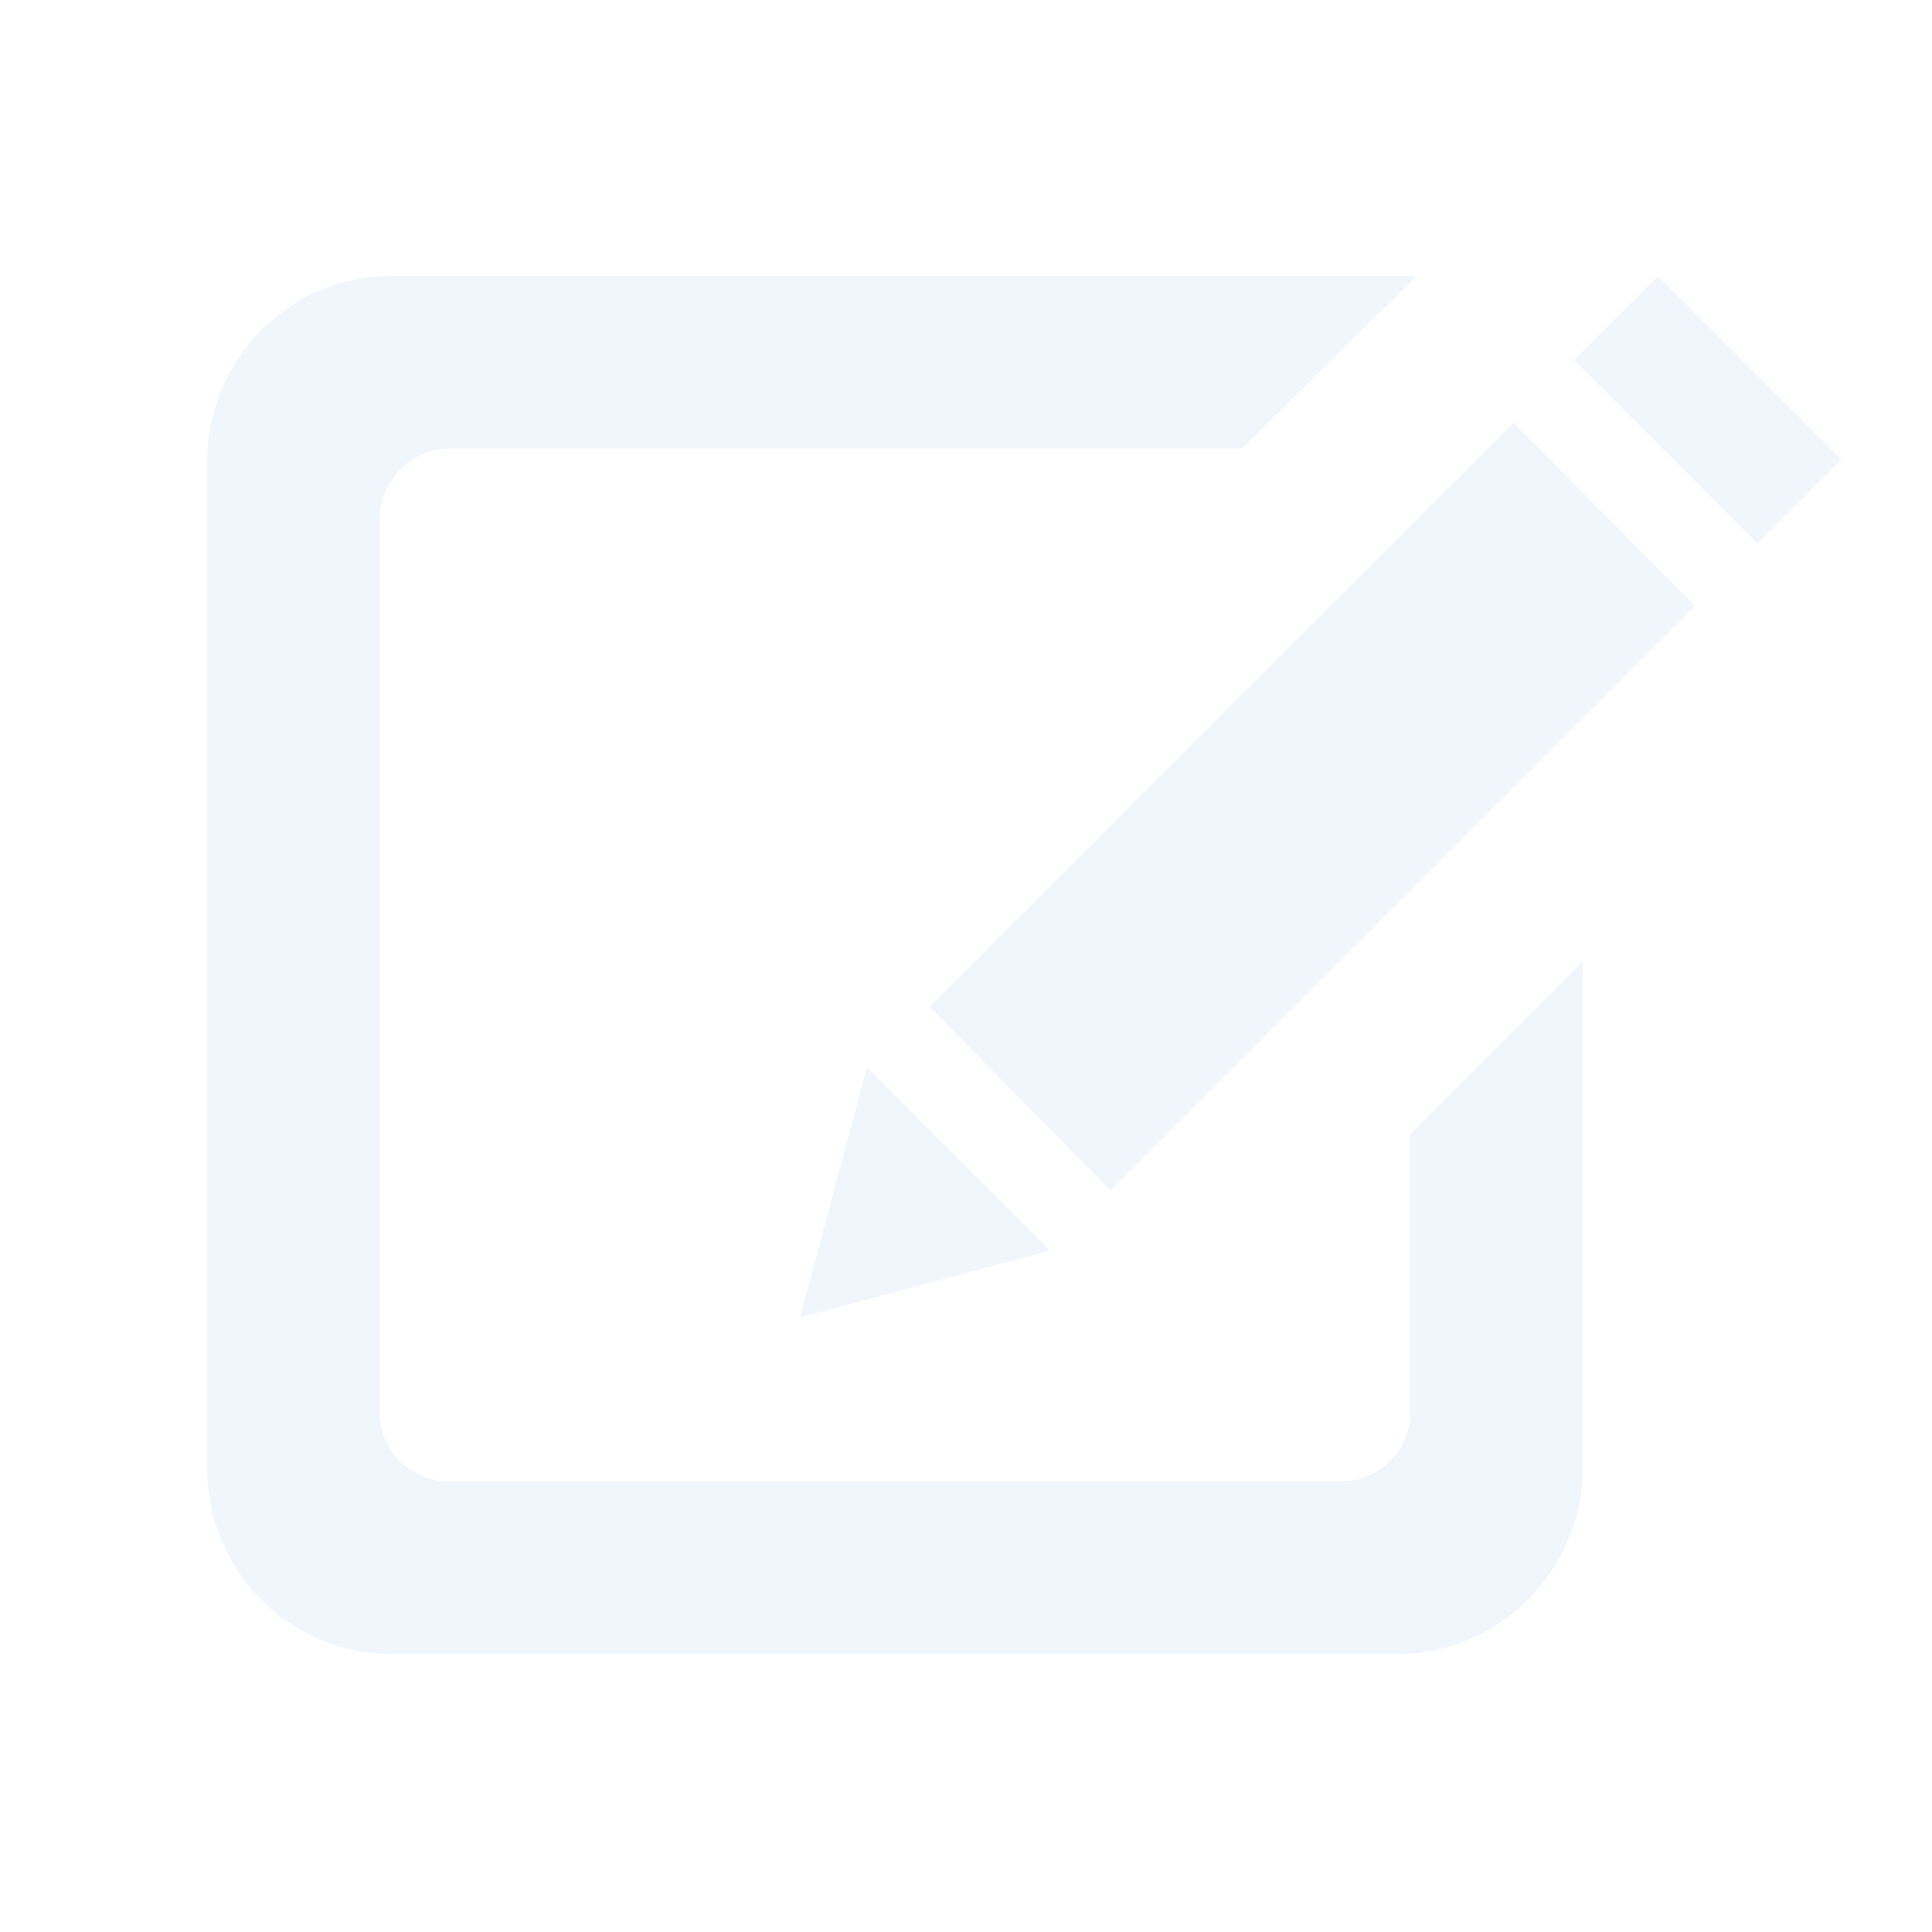
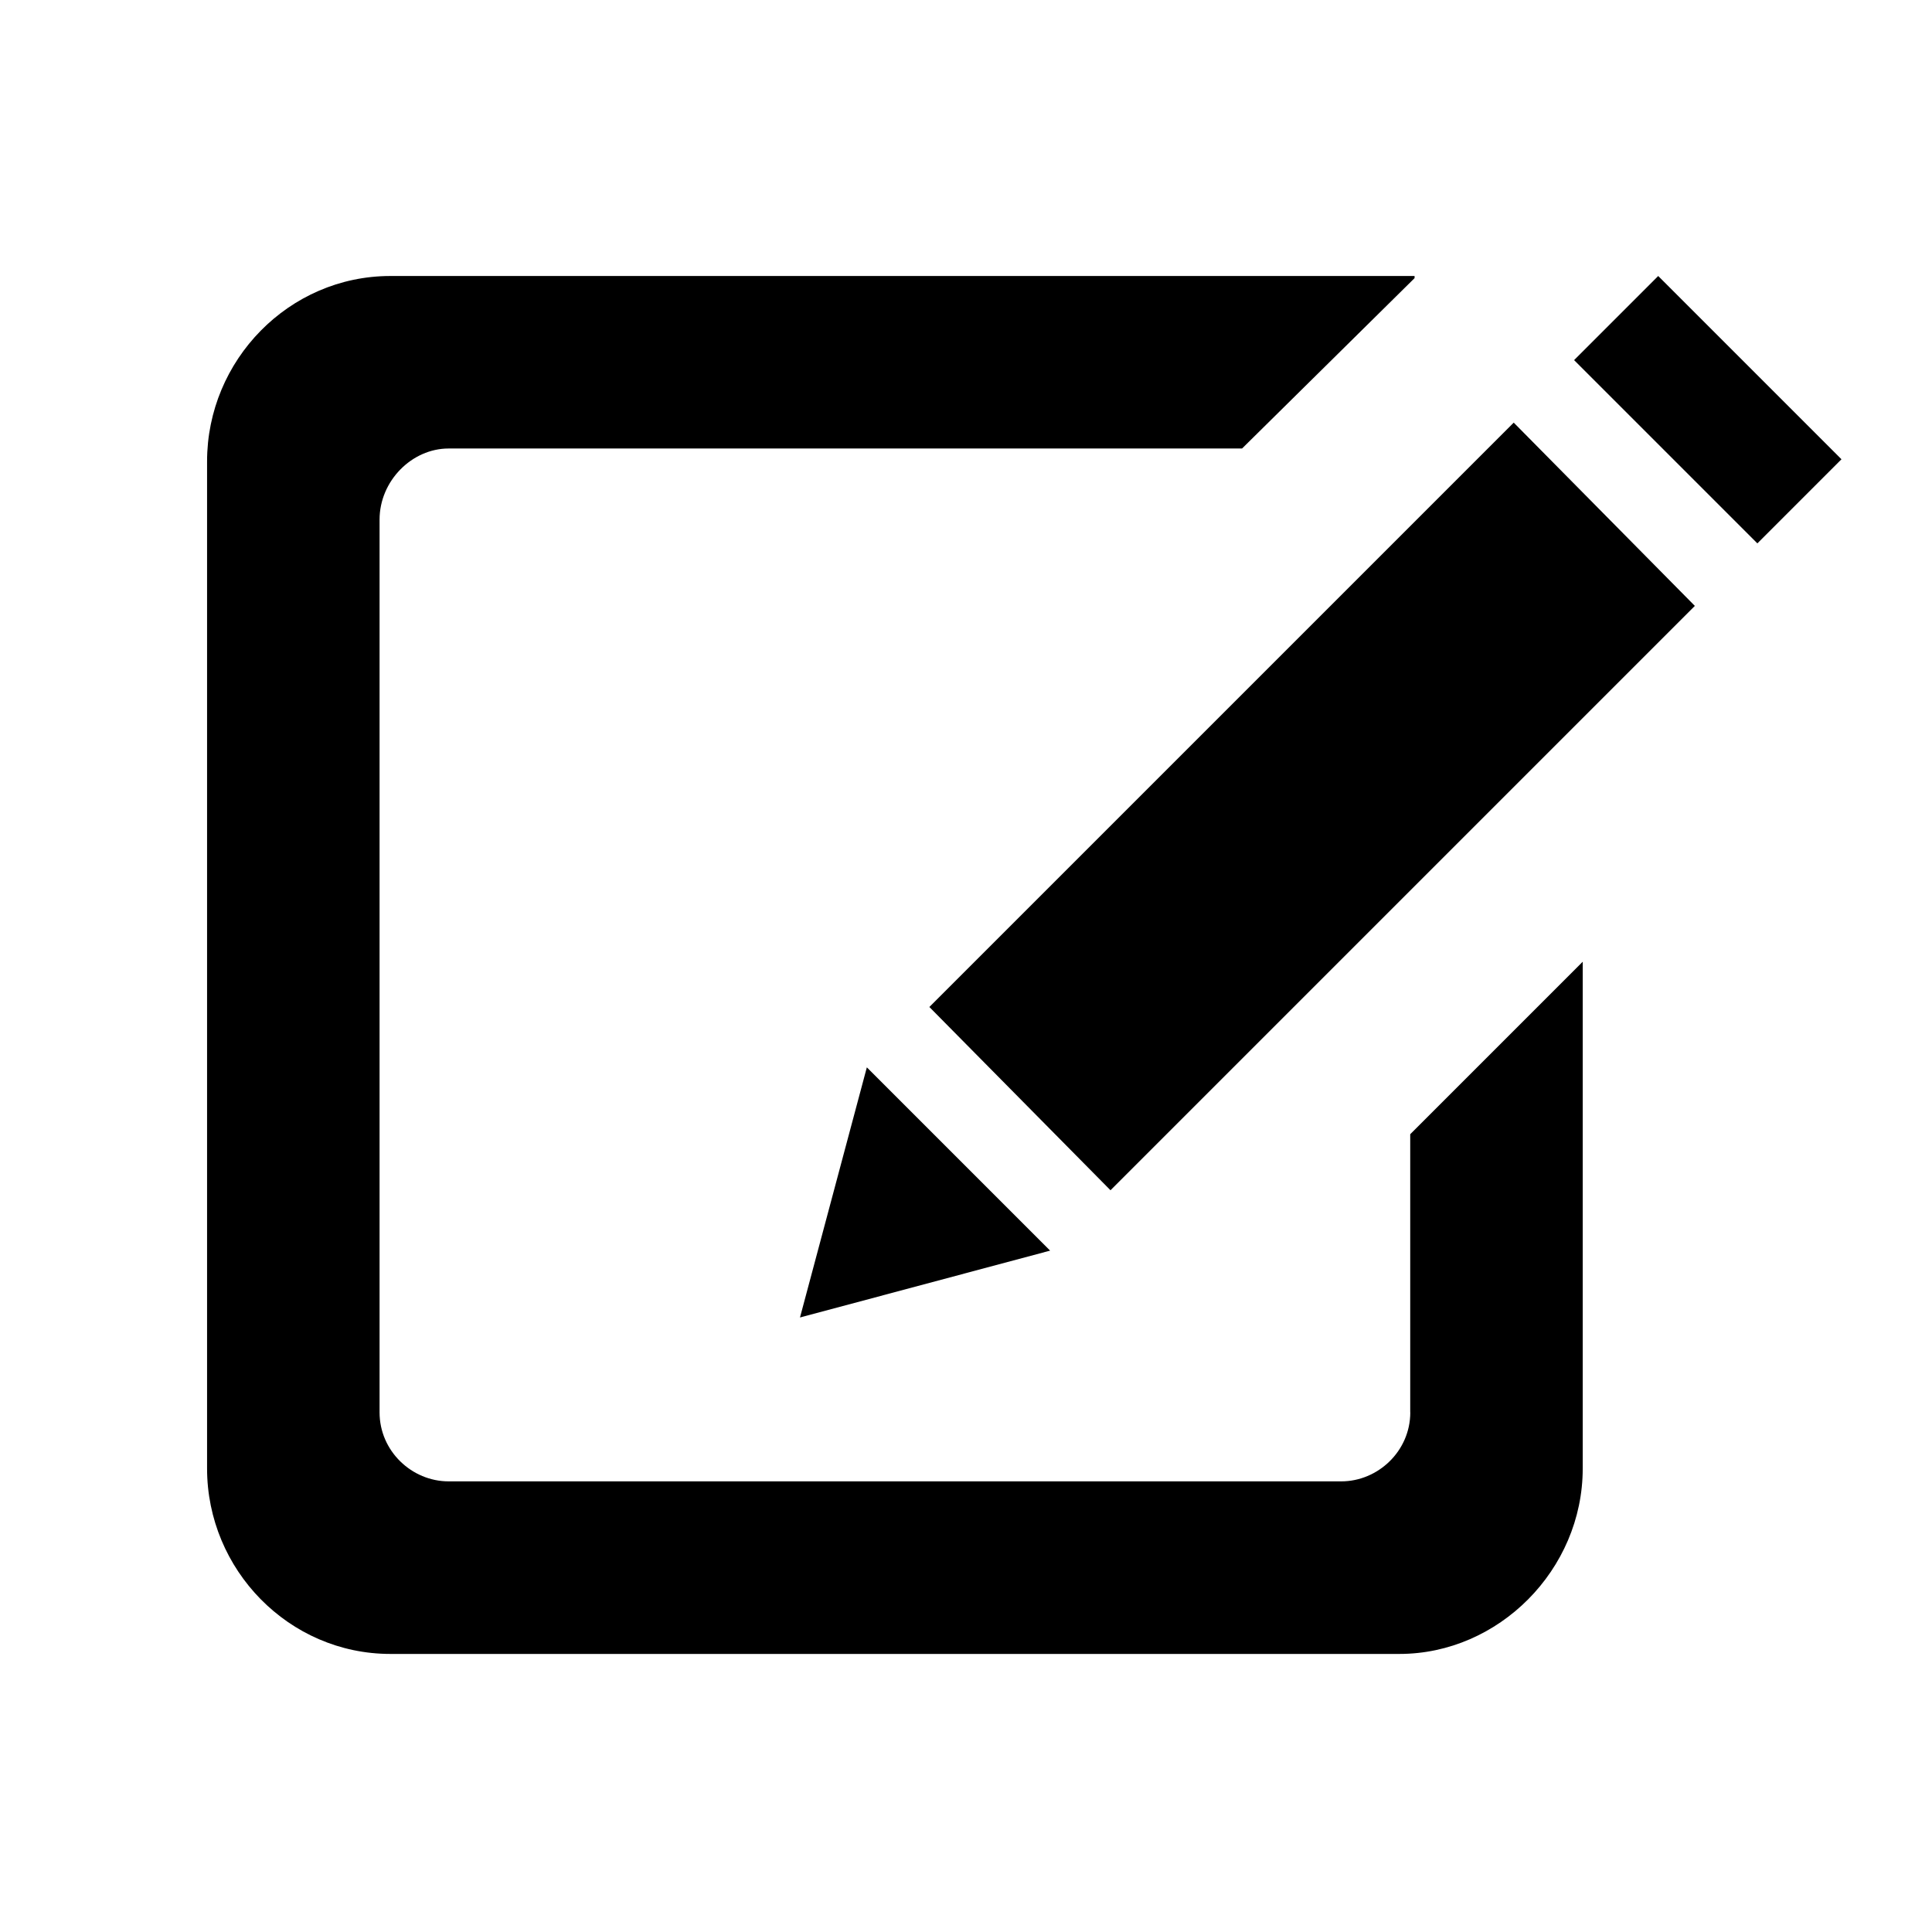
- <svg xmlns="http://www.w3.org/2000/svg" fill="#f0f6fc" width="30px" height="30px" viewBox="-3 2 28 28" version="1.1">
+ <svg xmlns="http://www.w3.org/2000/svg" fill="#000" width="30px" height="30px" viewBox="-3 2 28 28" version="1.1">
  <path d="M17.438 22.469v-4.031l2.5-2.5v7.344c0 1.469-1.219 2.688-2.656 2.688h-14.625c-1.469 0-2.656-1.219-2.656-2.688v-14.594c0-1.469 1.188-2.688 2.656-2.688h14.844v0.031l-2.5 2.469h-11.5c-0.531 0-1 0.469-1 1.031v12.938c0 0.563 0.469 1 1 1h12.938c0.531 0 1-0.438 1-1zM19.813 7.219l2.656 2.656 1.219-1.219-2.656-2.656zM10.469 16.594l2.625 2.656 8.469-8.469-2.625-2.656zM8.594 21.094l3.625-0.969-2.656-2.656z" />
</svg>
